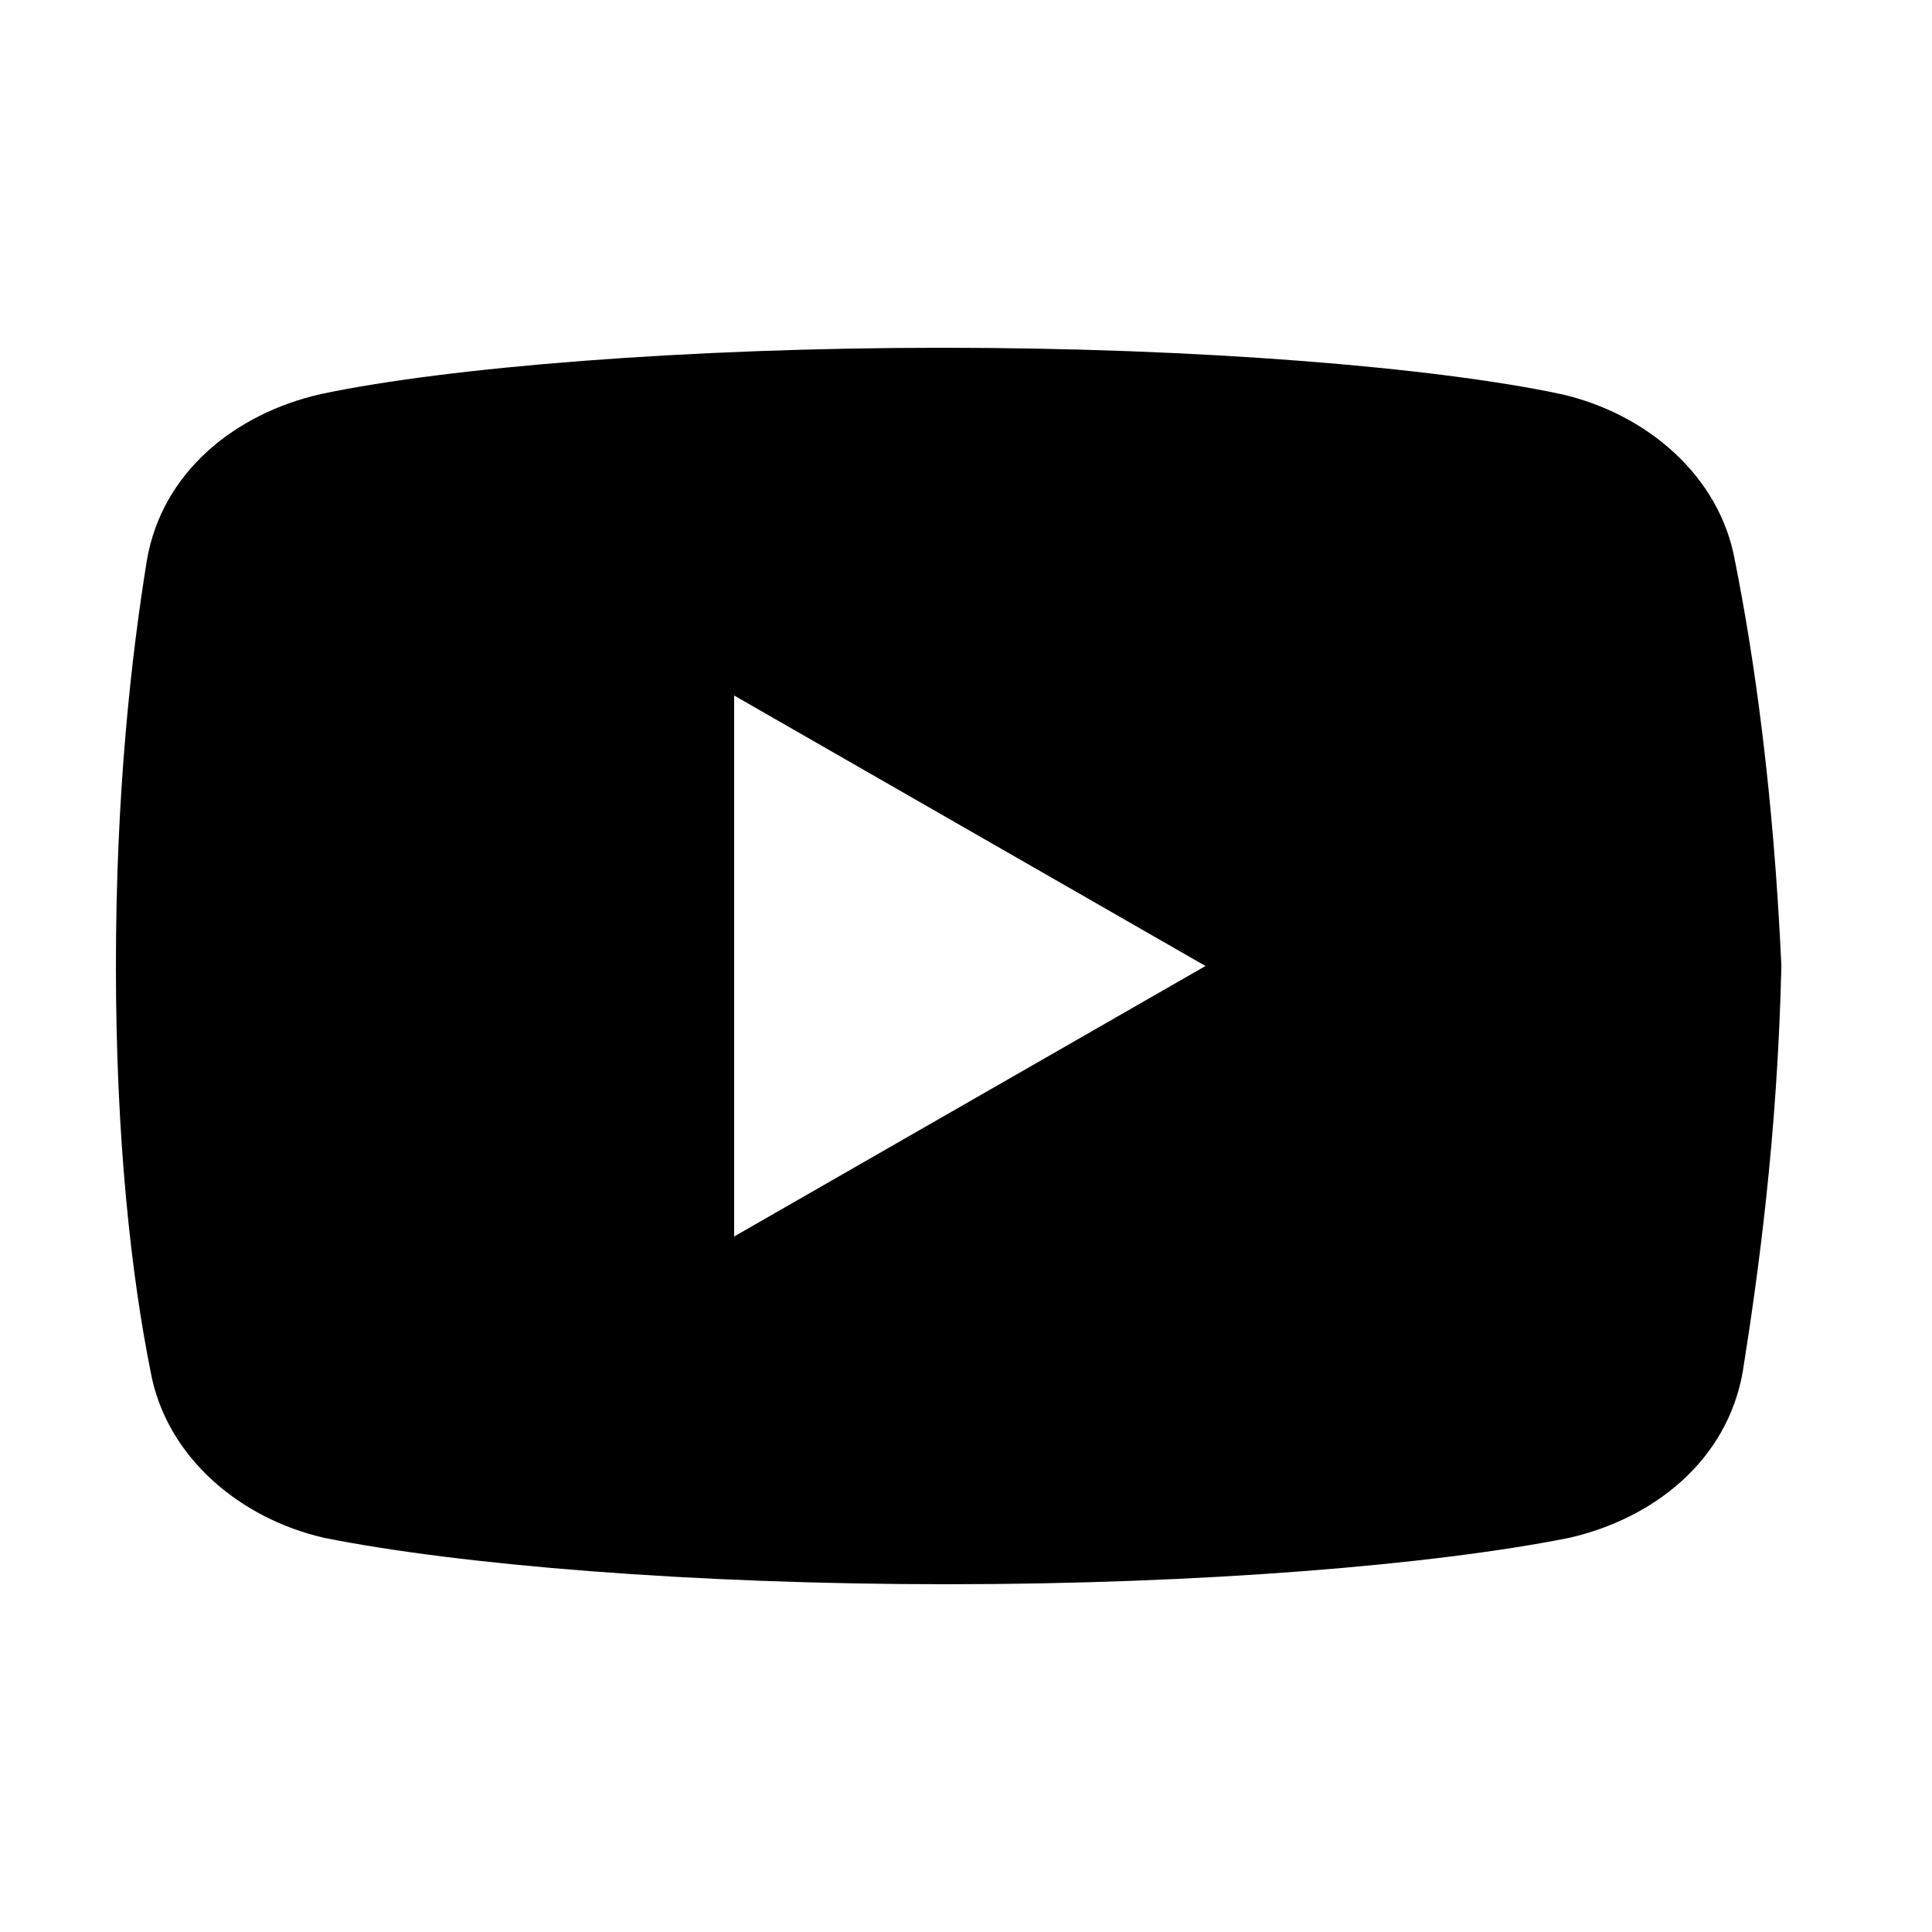
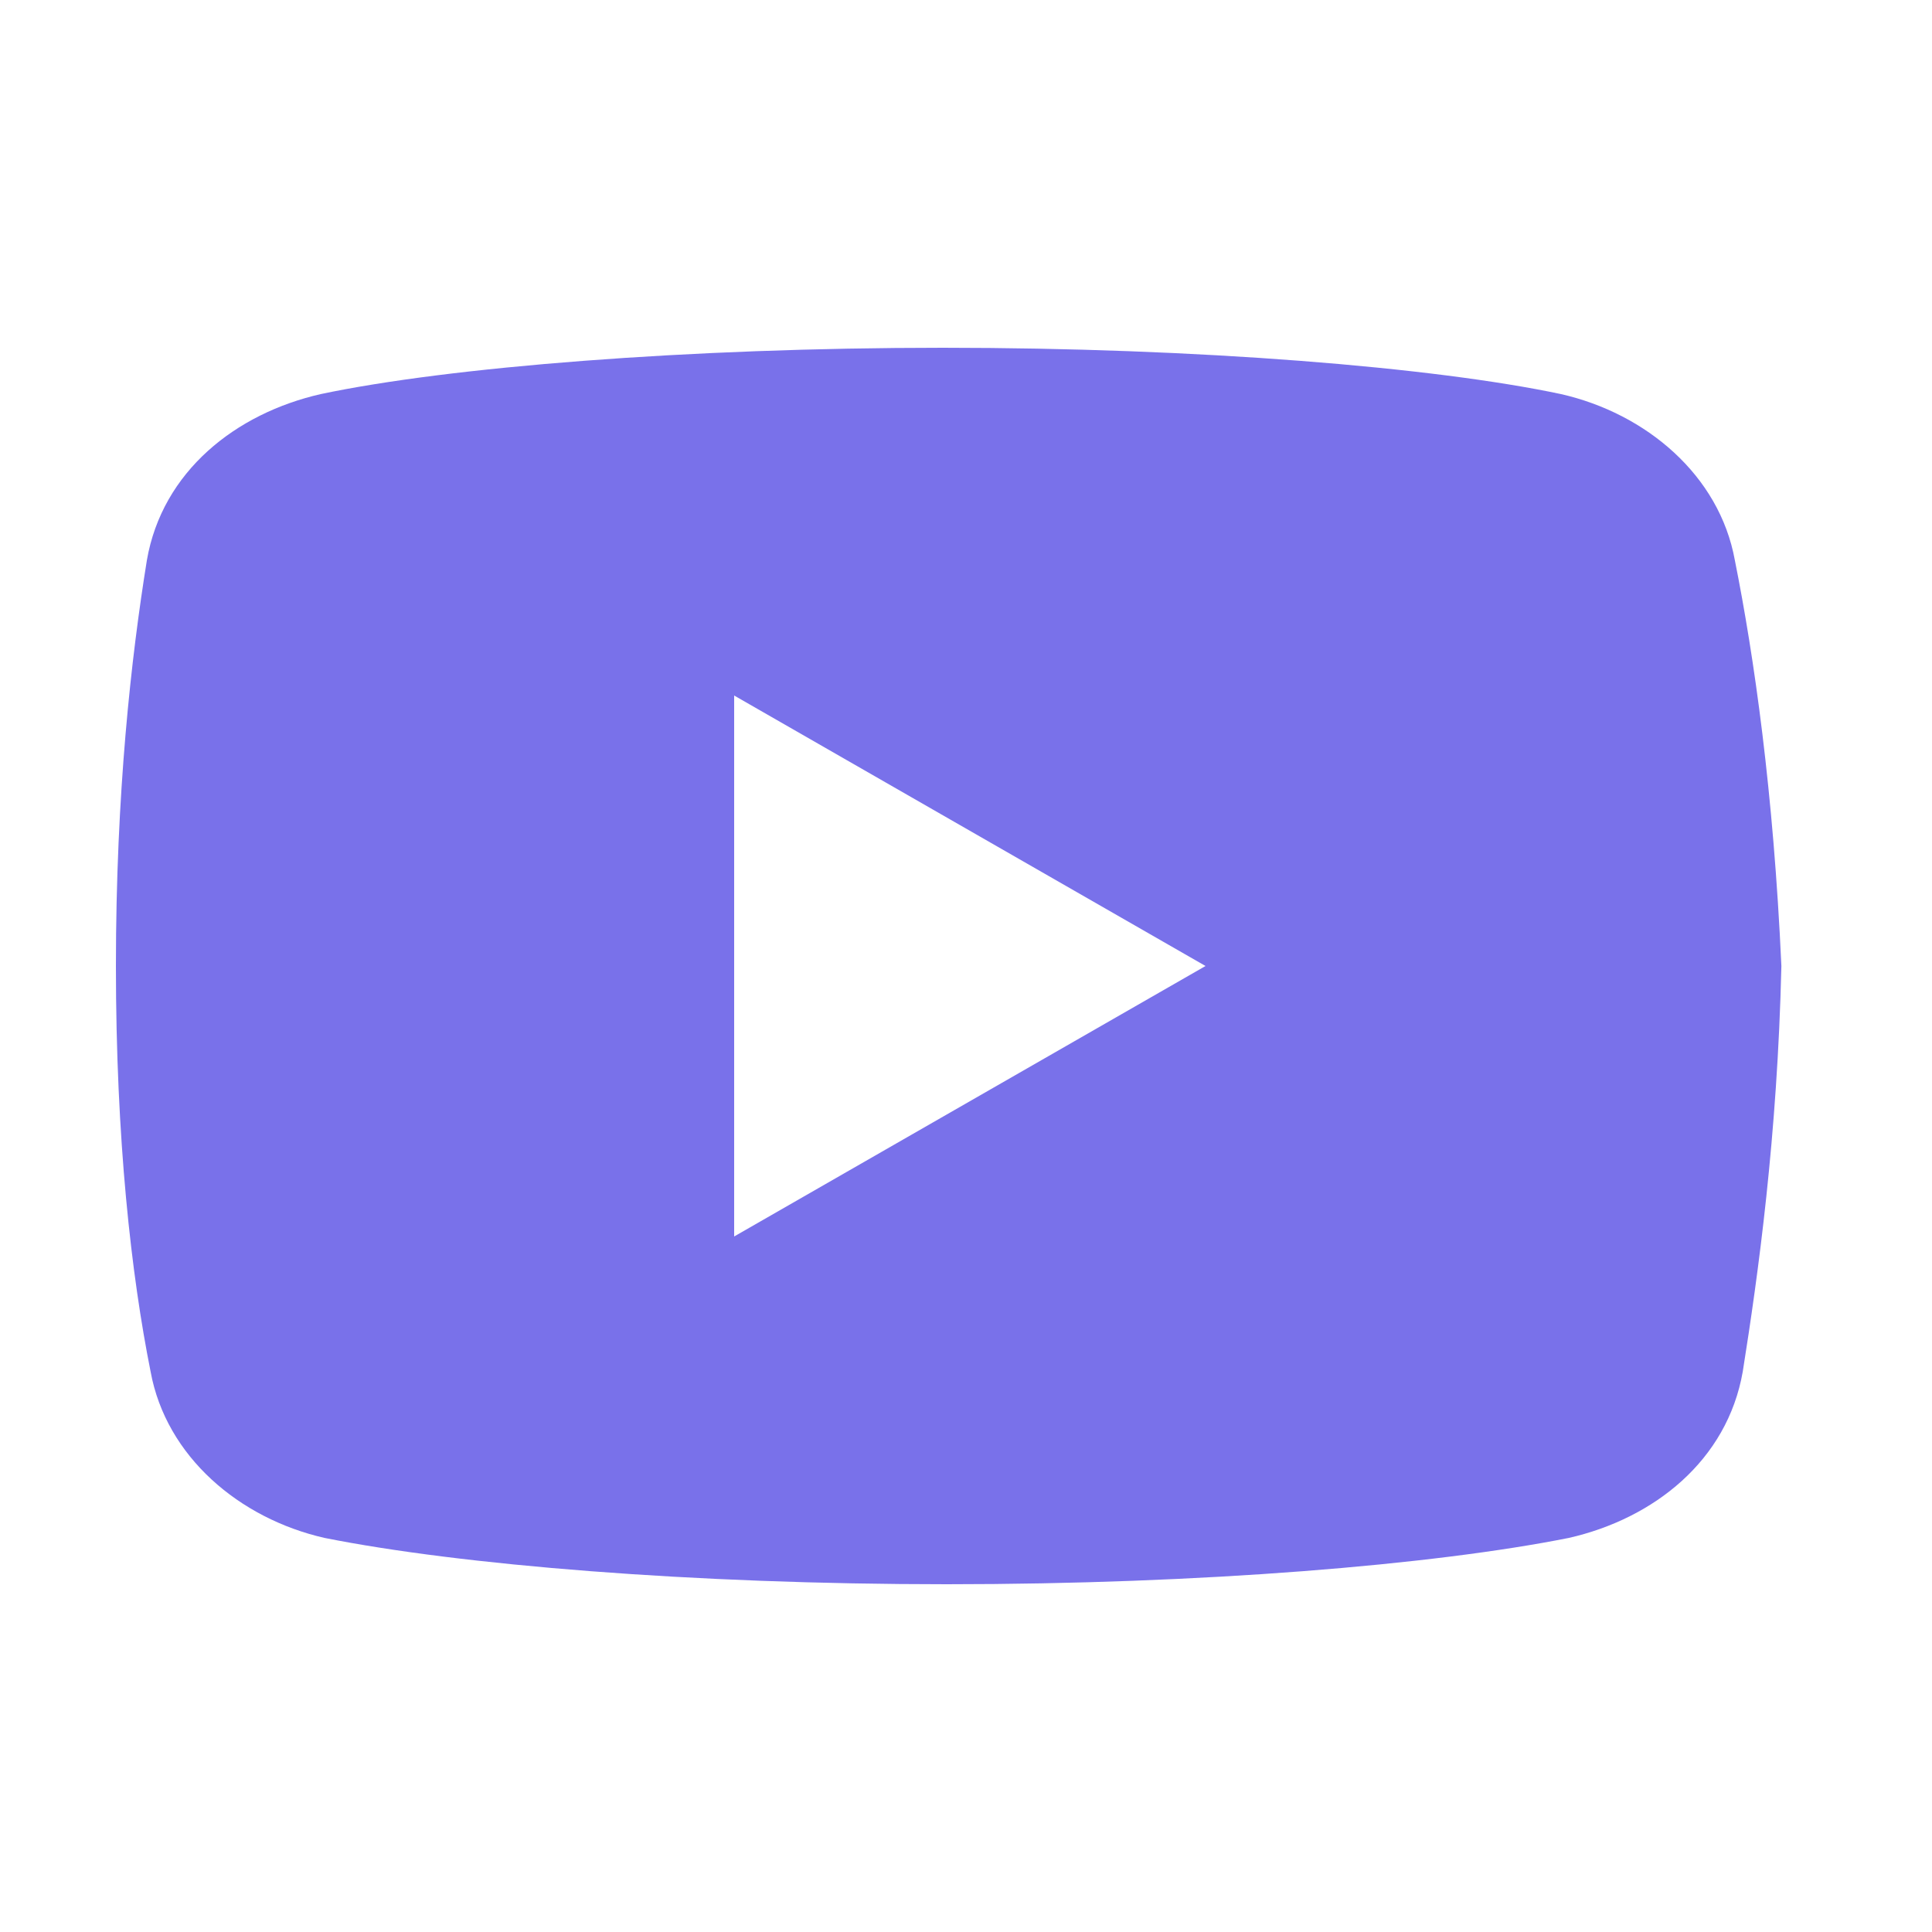
<svg xmlns="http://www.w3.org/2000/svg" viewBox="0 0 50 50" width="50px" height="50px">
-   <path d="M 44.898 14.5 C 44.5 12.301 42.602 10.699 40.398 10.199 C 37.102 9.5 31 9 24.398 9 C 17.801 9 11.602 9.5 8.301 10.199 C 6.102 10.699 4.199 12.199 3.801 14.5 C 3.398 17 3 20.5 3 25 C 3 29.5 3.398 33 3.898 35.5 C 4.301 37.699 6.199 39.301 8.398 39.801 C 11.898 40.5 17.898 41 24.5 41 C 31.102 41 37.102 40.5 40.602 39.801 C 42.801 39.301 44.699 37.801 45.102 35.5 C 45.5 33 46 29.398 46.102 25 C 45.898 20.5 45.398 17 44.898 14.5 Z M 19 32 L 19 18 L 31.199 25 Z" />
+   <path fill="#7971EA" d="M 44.898 14.5 C 44.5 12.301 42.602 10.699 40.398 10.199 C 37.102 9.5 31 9 24.398 9 C 17.801 9 11.602 9.5 8.301 10.199 C 6.102 10.699 4.199 12.199 3.801 14.5 C 3.398 17 3 20.5 3 25 C 3 29.5 3.398 33 3.898 35.5 C 4.301 37.699 6.199 39.301 8.398 39.801 C 11.898 40.5 17.898 41 24.5 41 C 31.102 41 37.102 40.5 40.602 39.801 C 42.801 39.301 44.699 37.801 45.102 35.5 C 45.5 33 46 29.398 46.102 25 C 45.898 20.5 45.398 17 44.898 14.5 Z M 19 32 L 19 18 L 31.199 25 Z" />
</svg>
